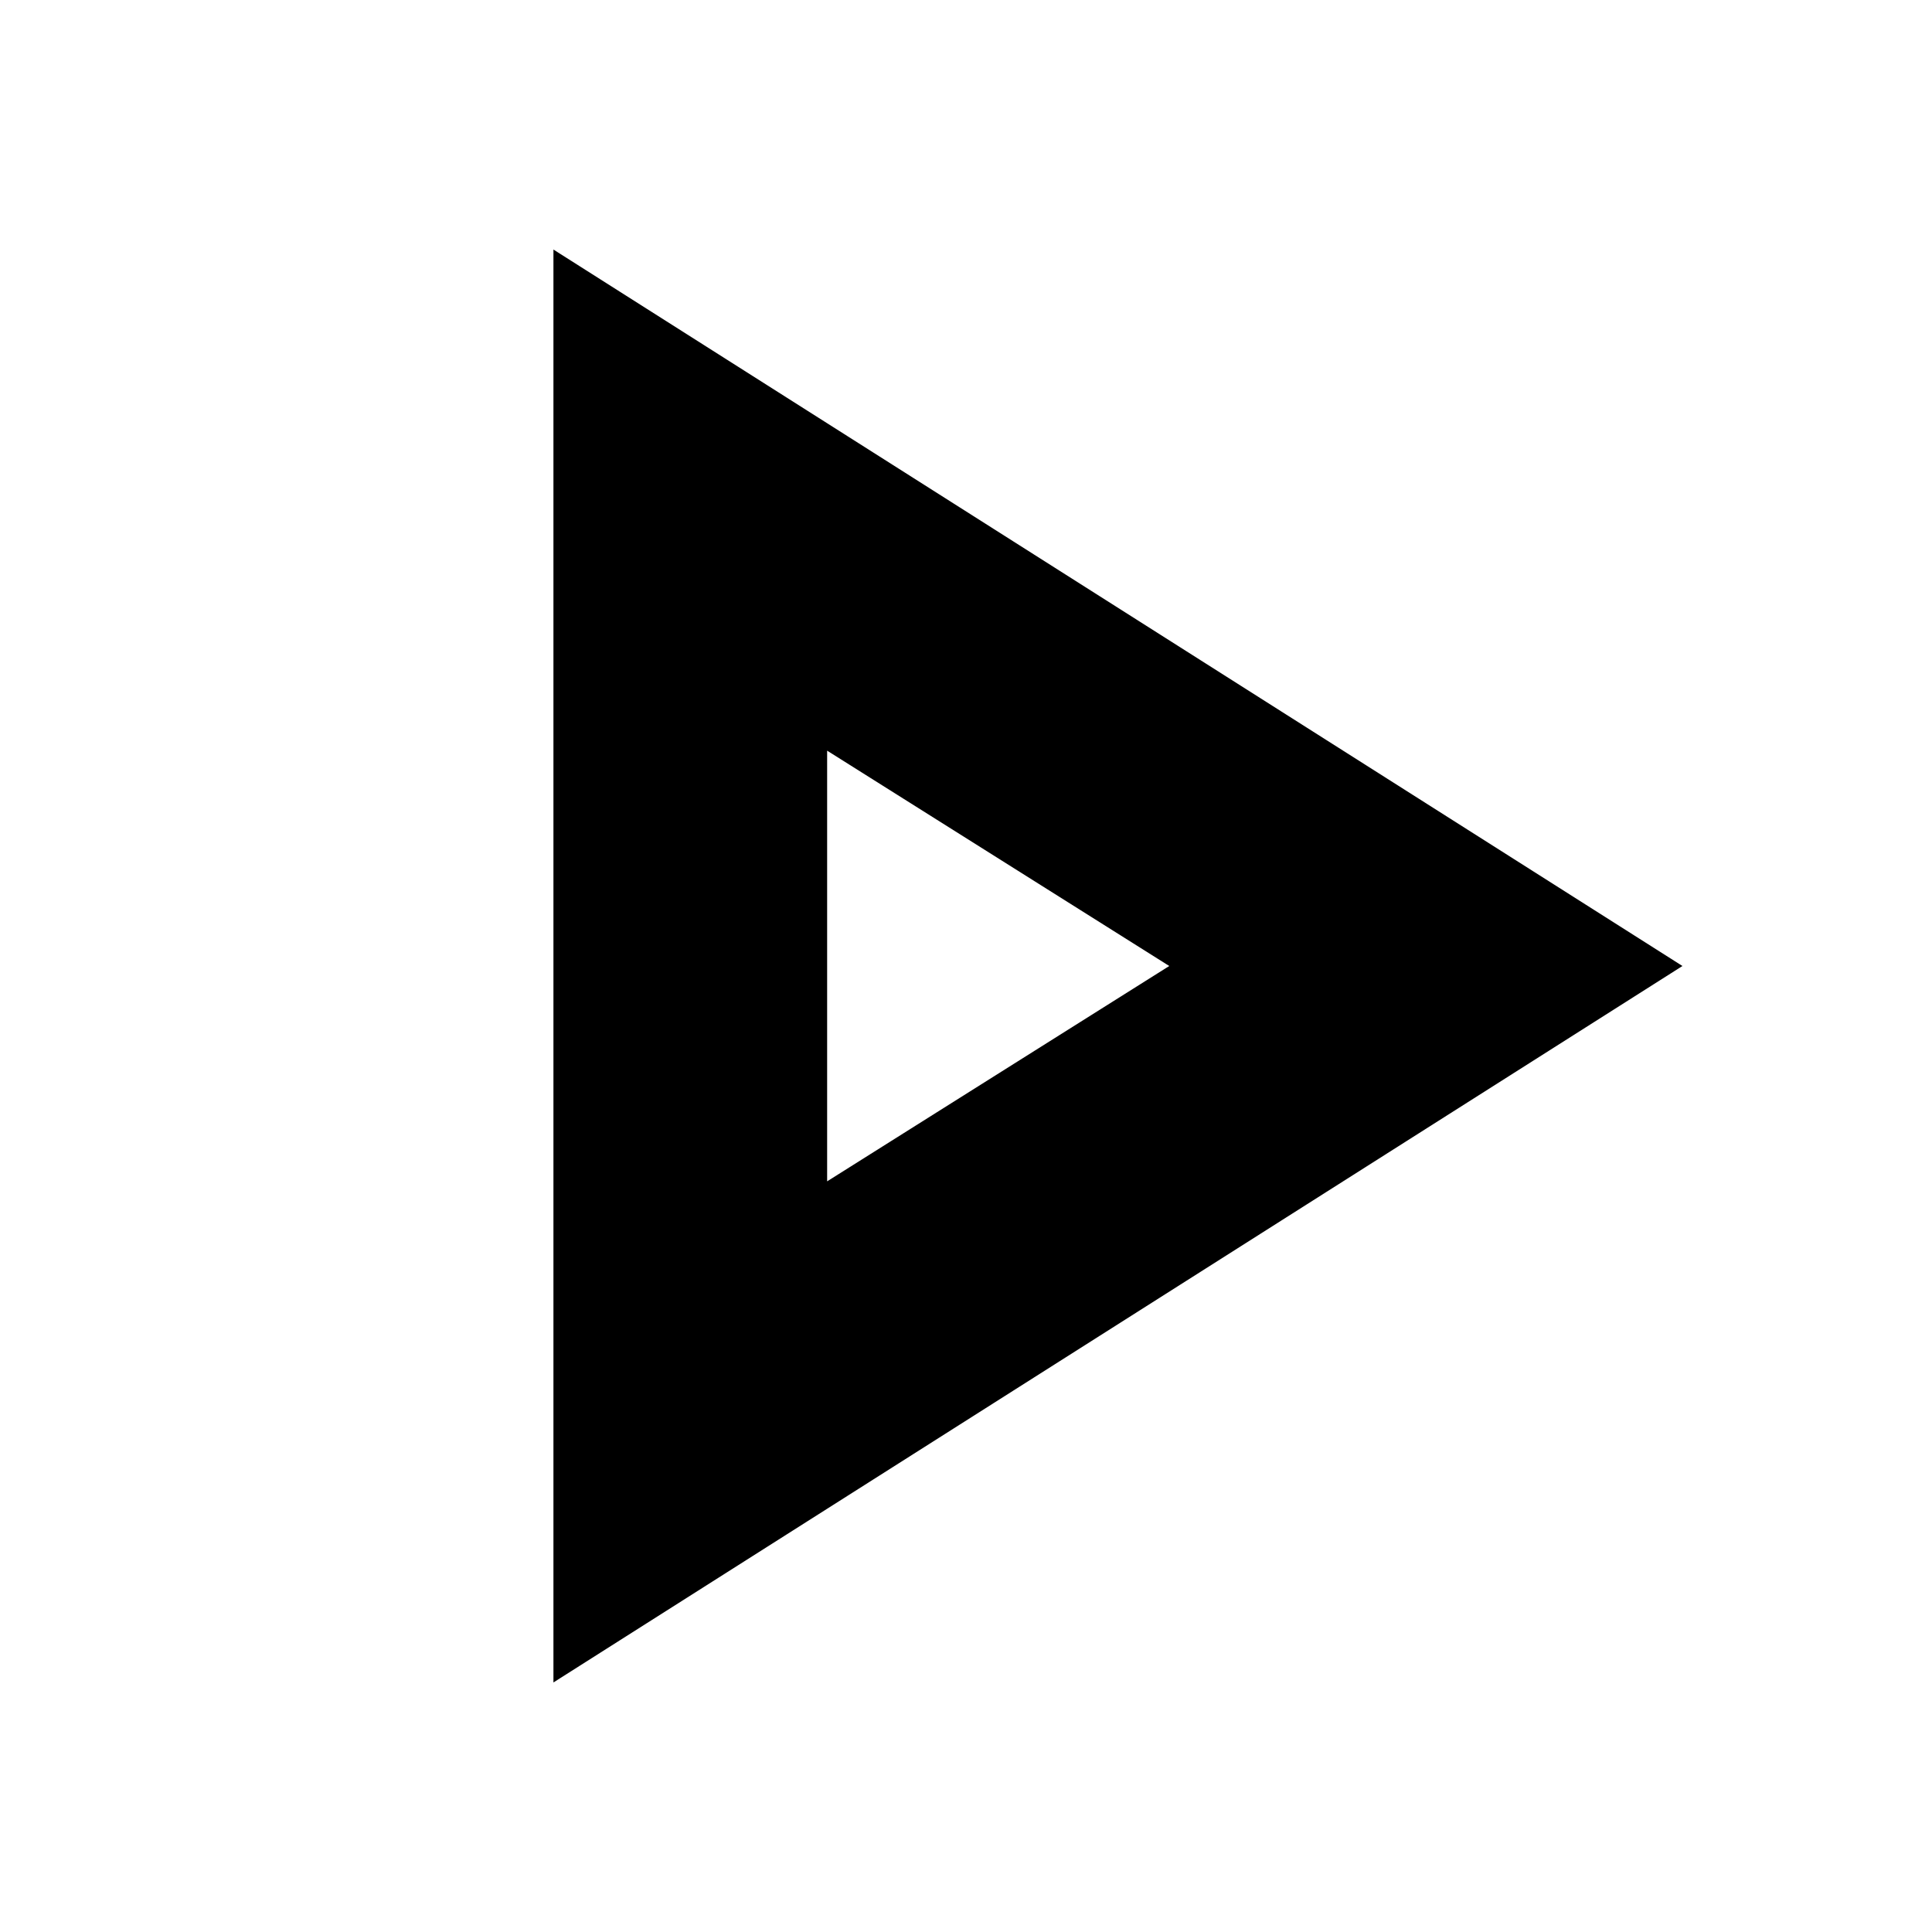
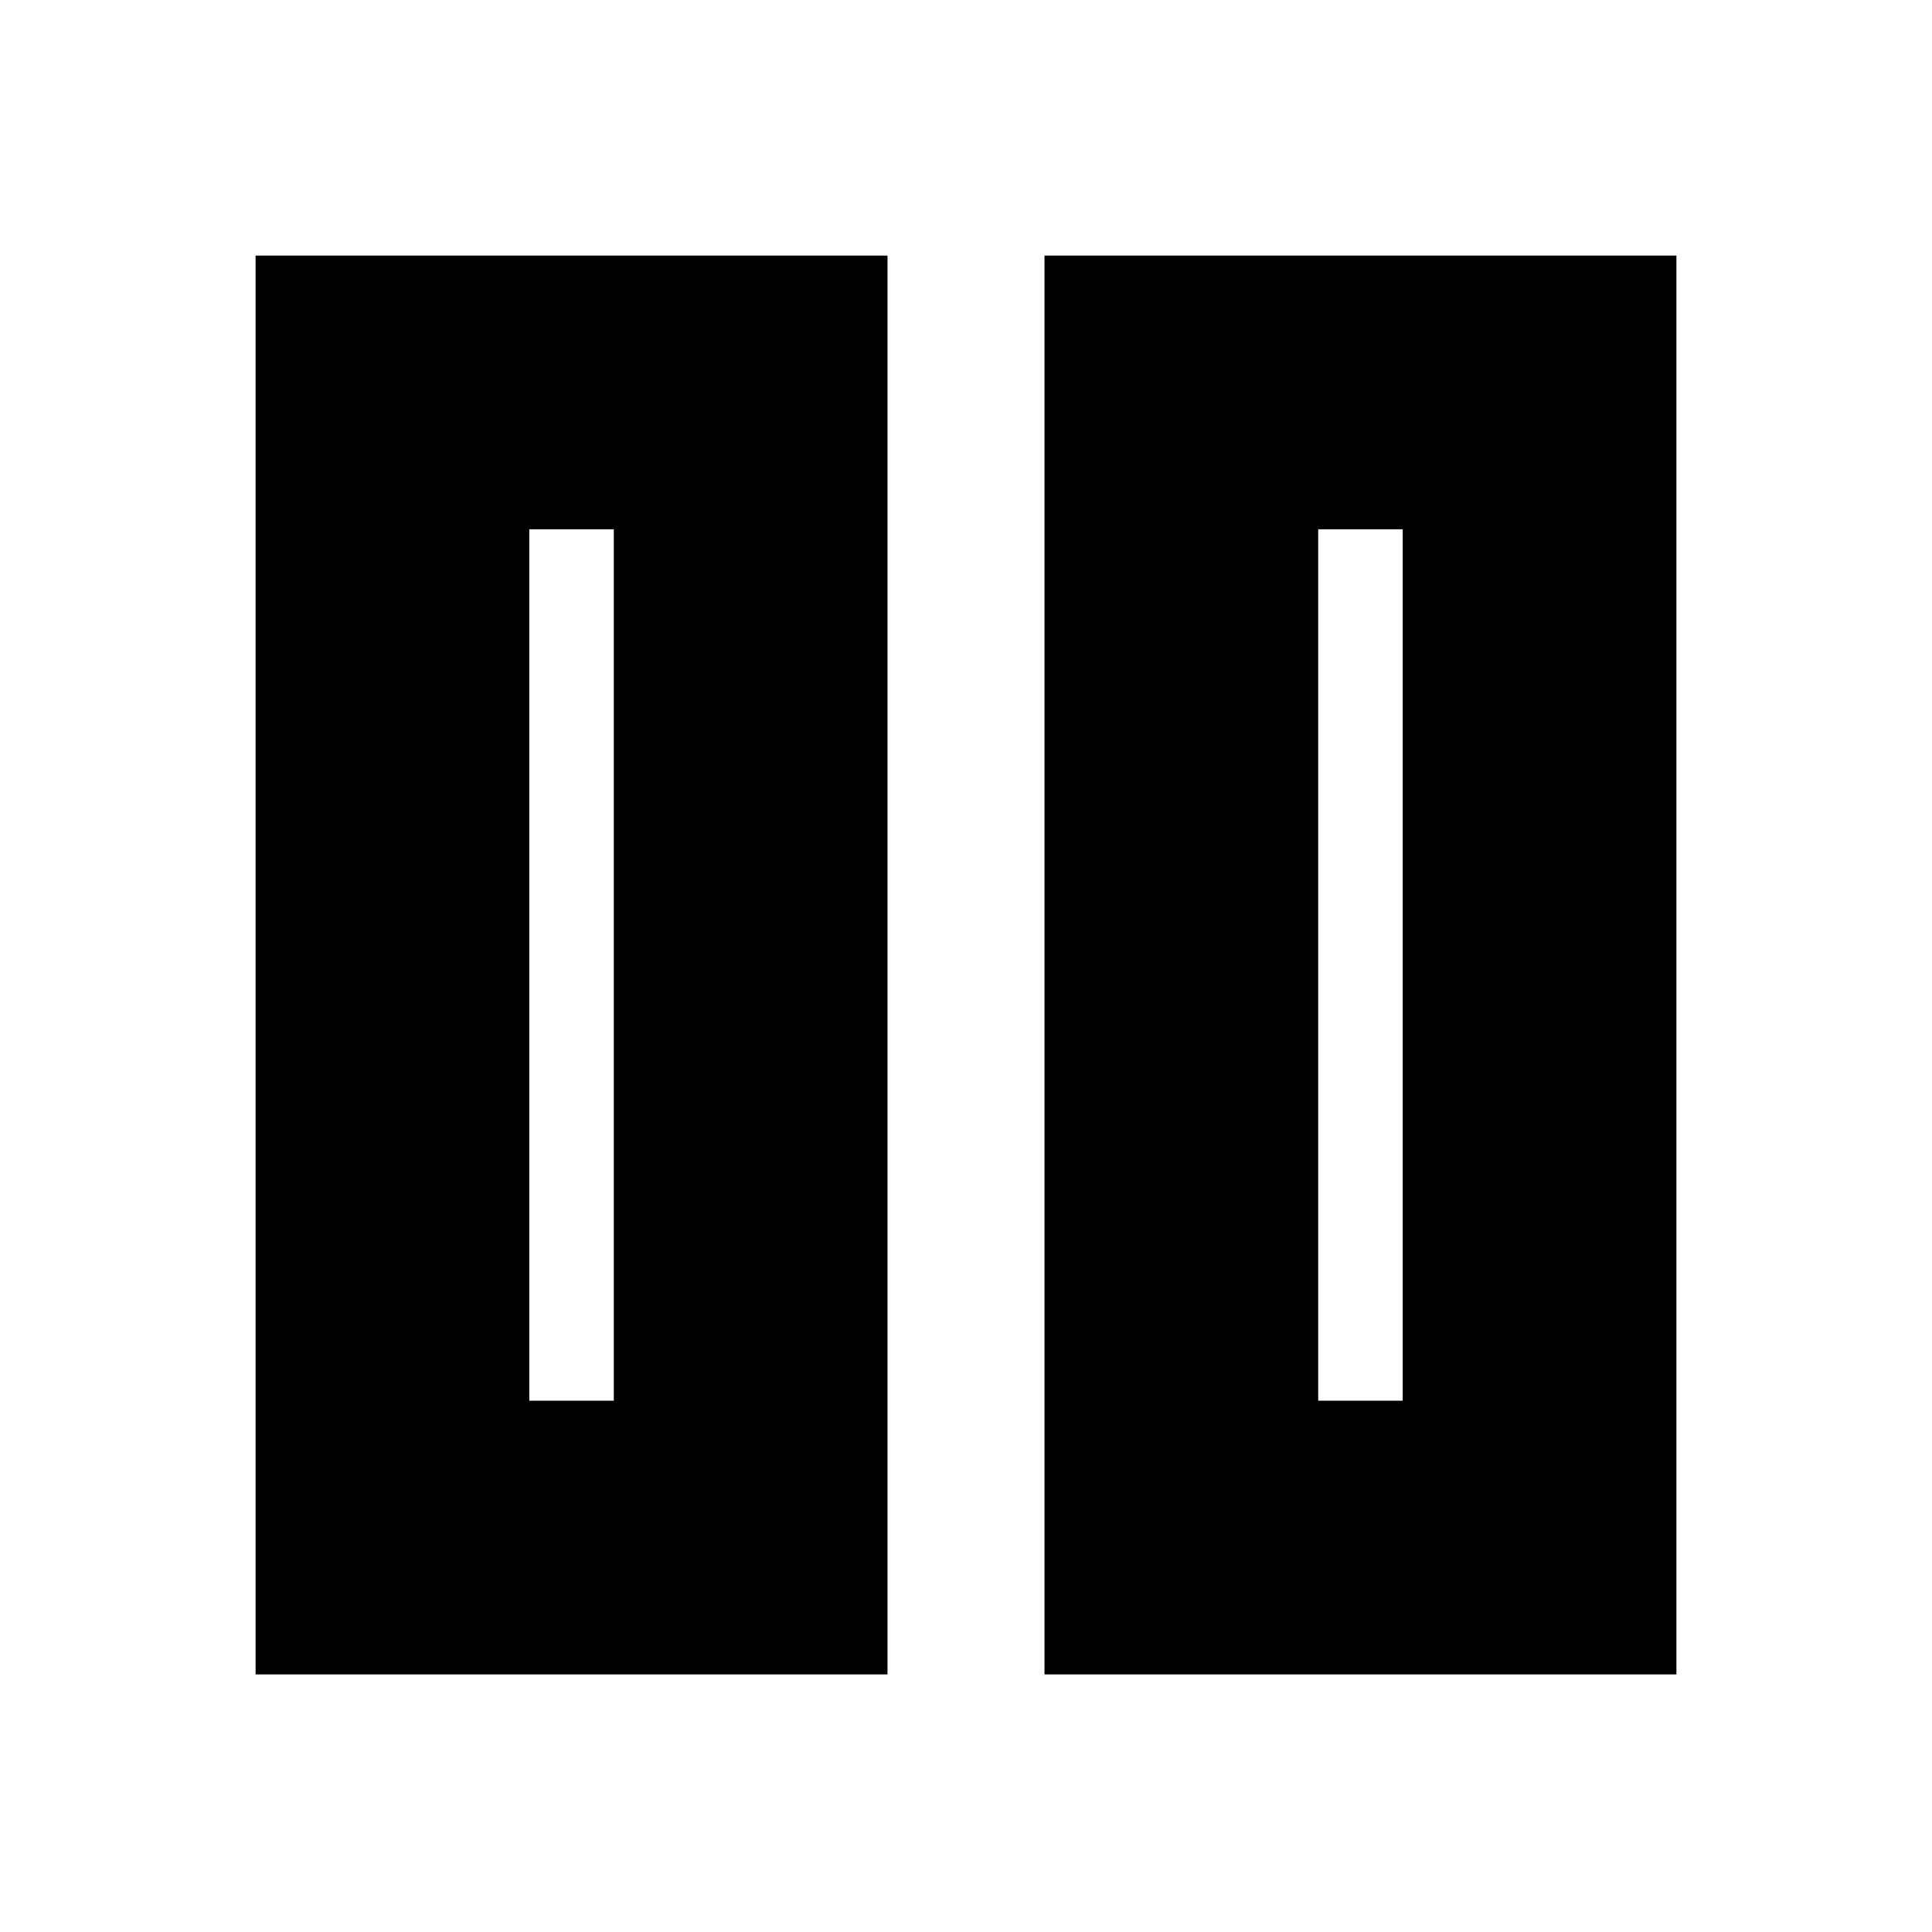
<svg xmlns="http://www.w3.org/2000/svg" height="24px" viewBox="0 -960 960 960" width="24px" fill="currentColor">
-   <path d="M275-124v-712l561 356-561 356Zm136-356Zm0 107 170-107-170-107v214Z" />
+   <path d="M519-128v-705h314v705H519Zm-392 0v-705h314v705H127Zm528-136h42v-433h-42v433Zm-392 0h42v-433h-42v433Zm0-433v433-433Zm392 0v433-433Z" />
</svg>
